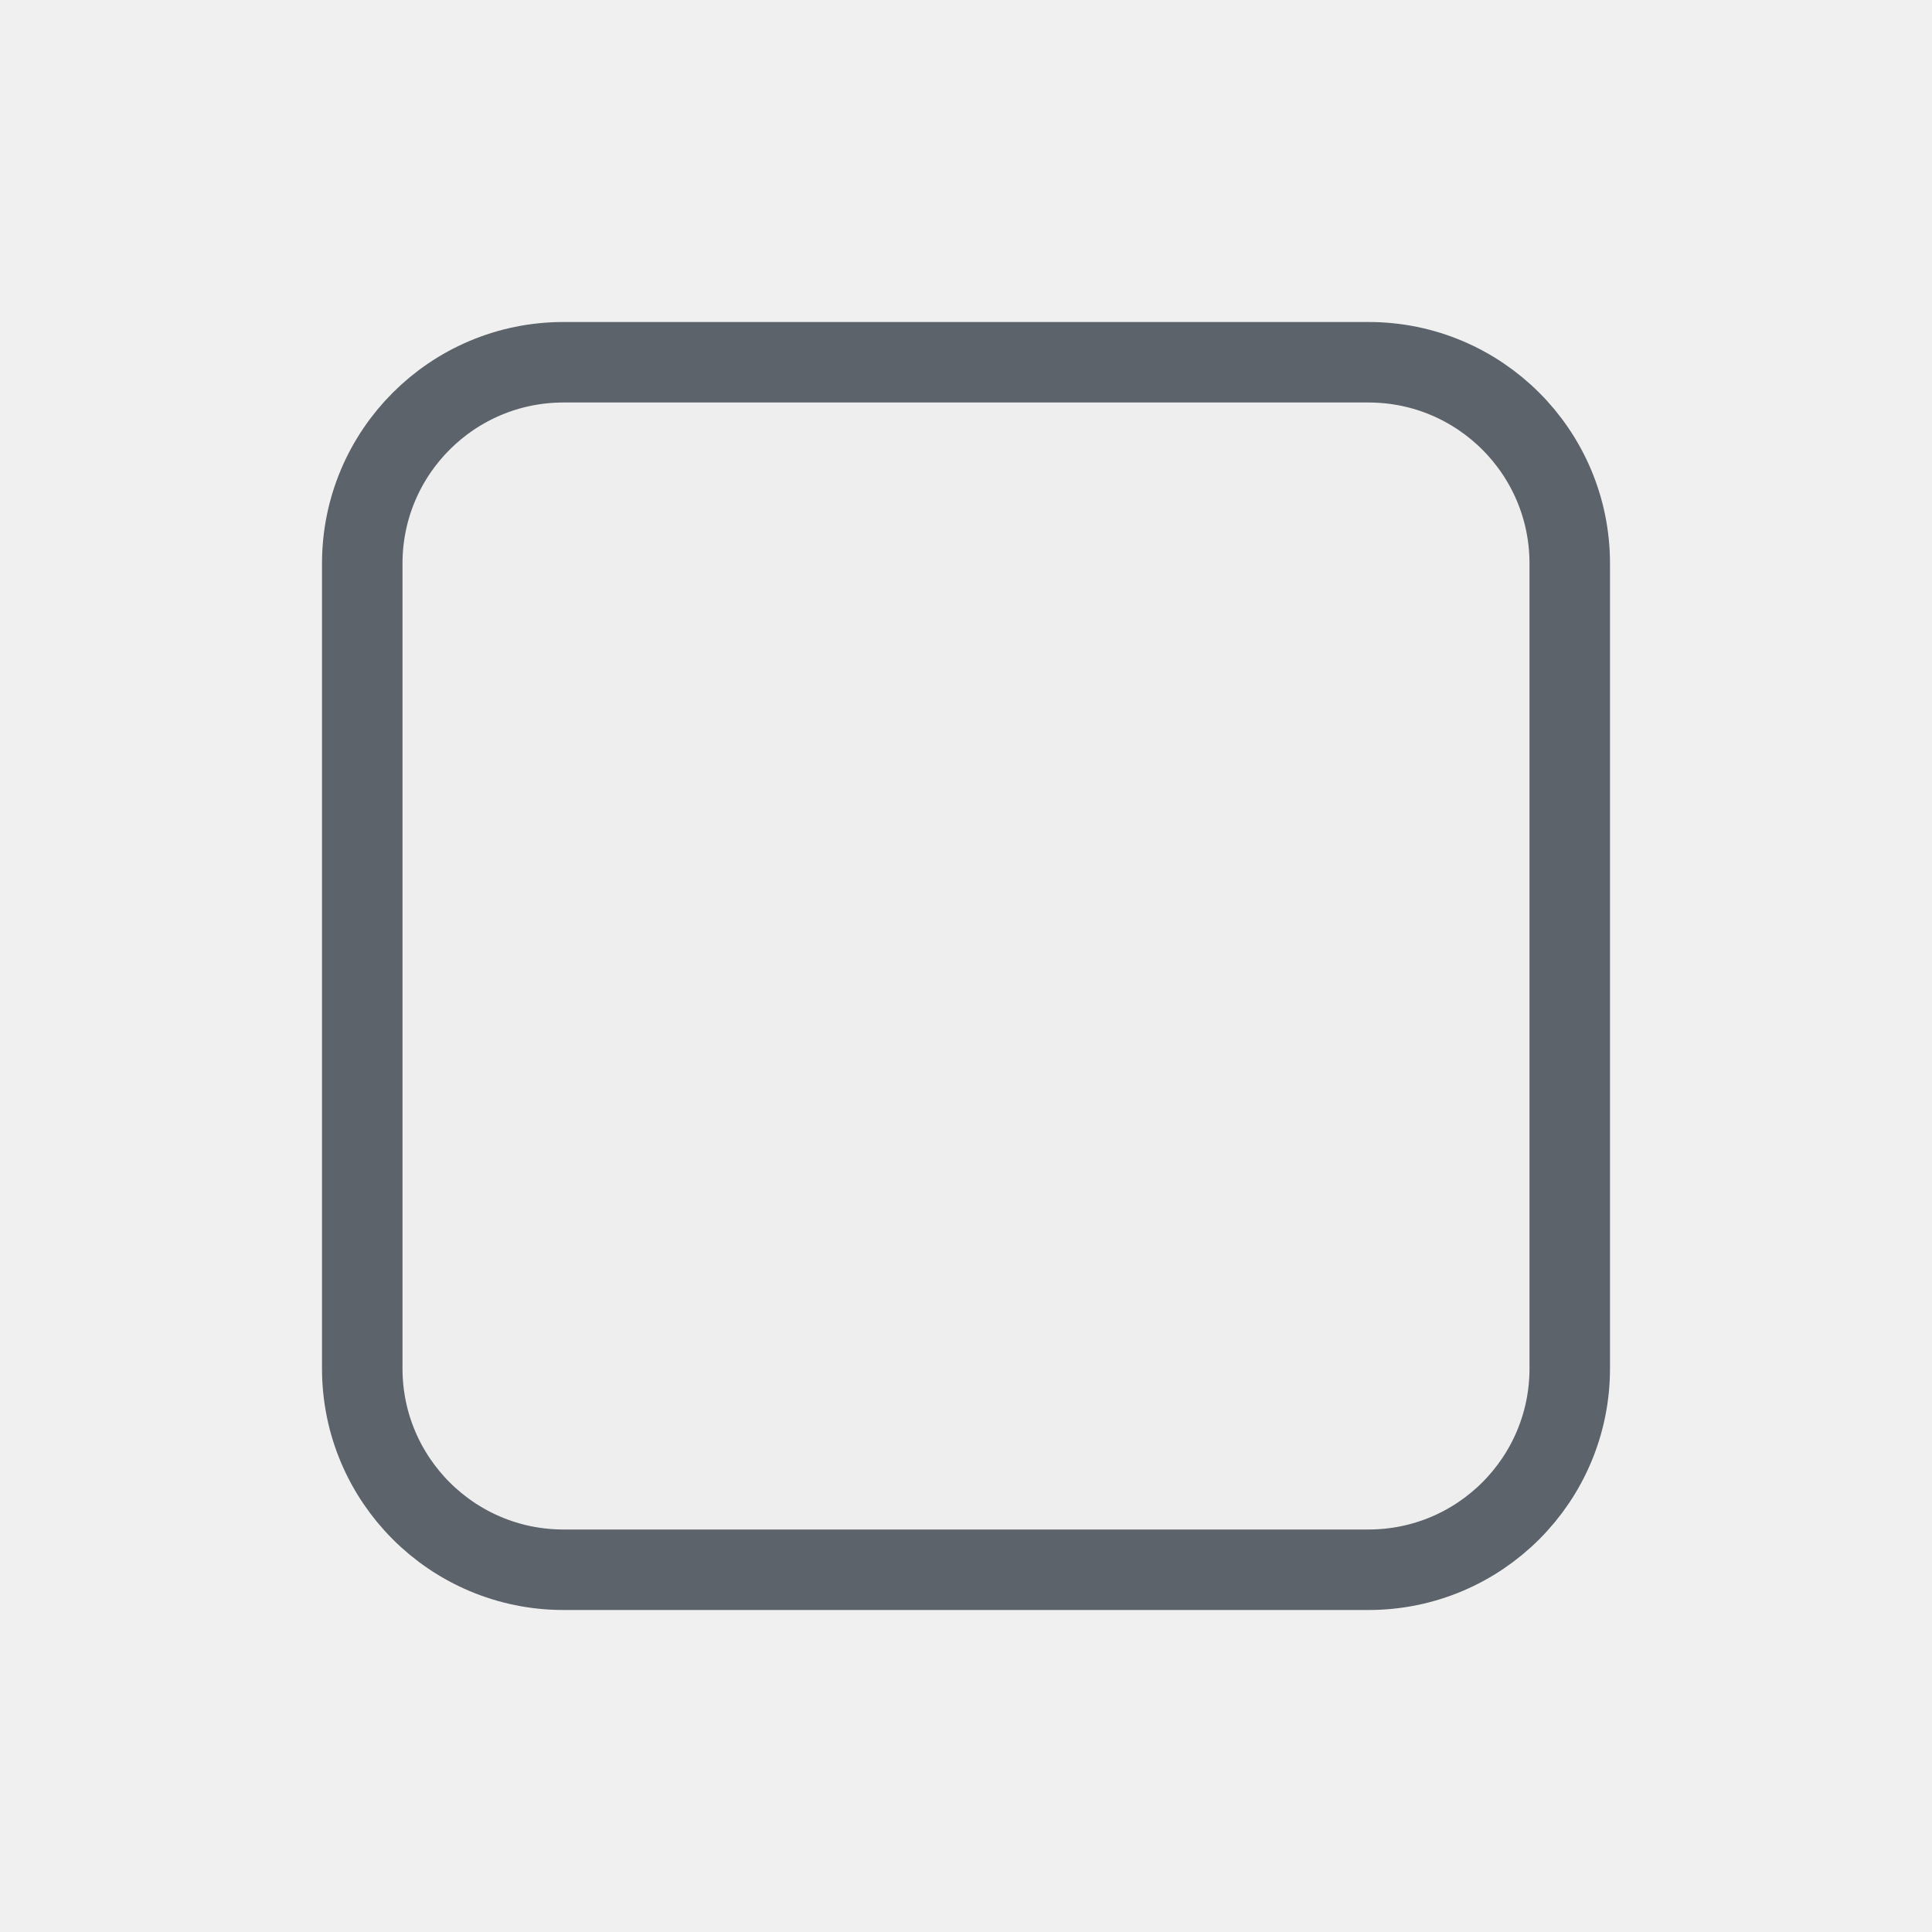
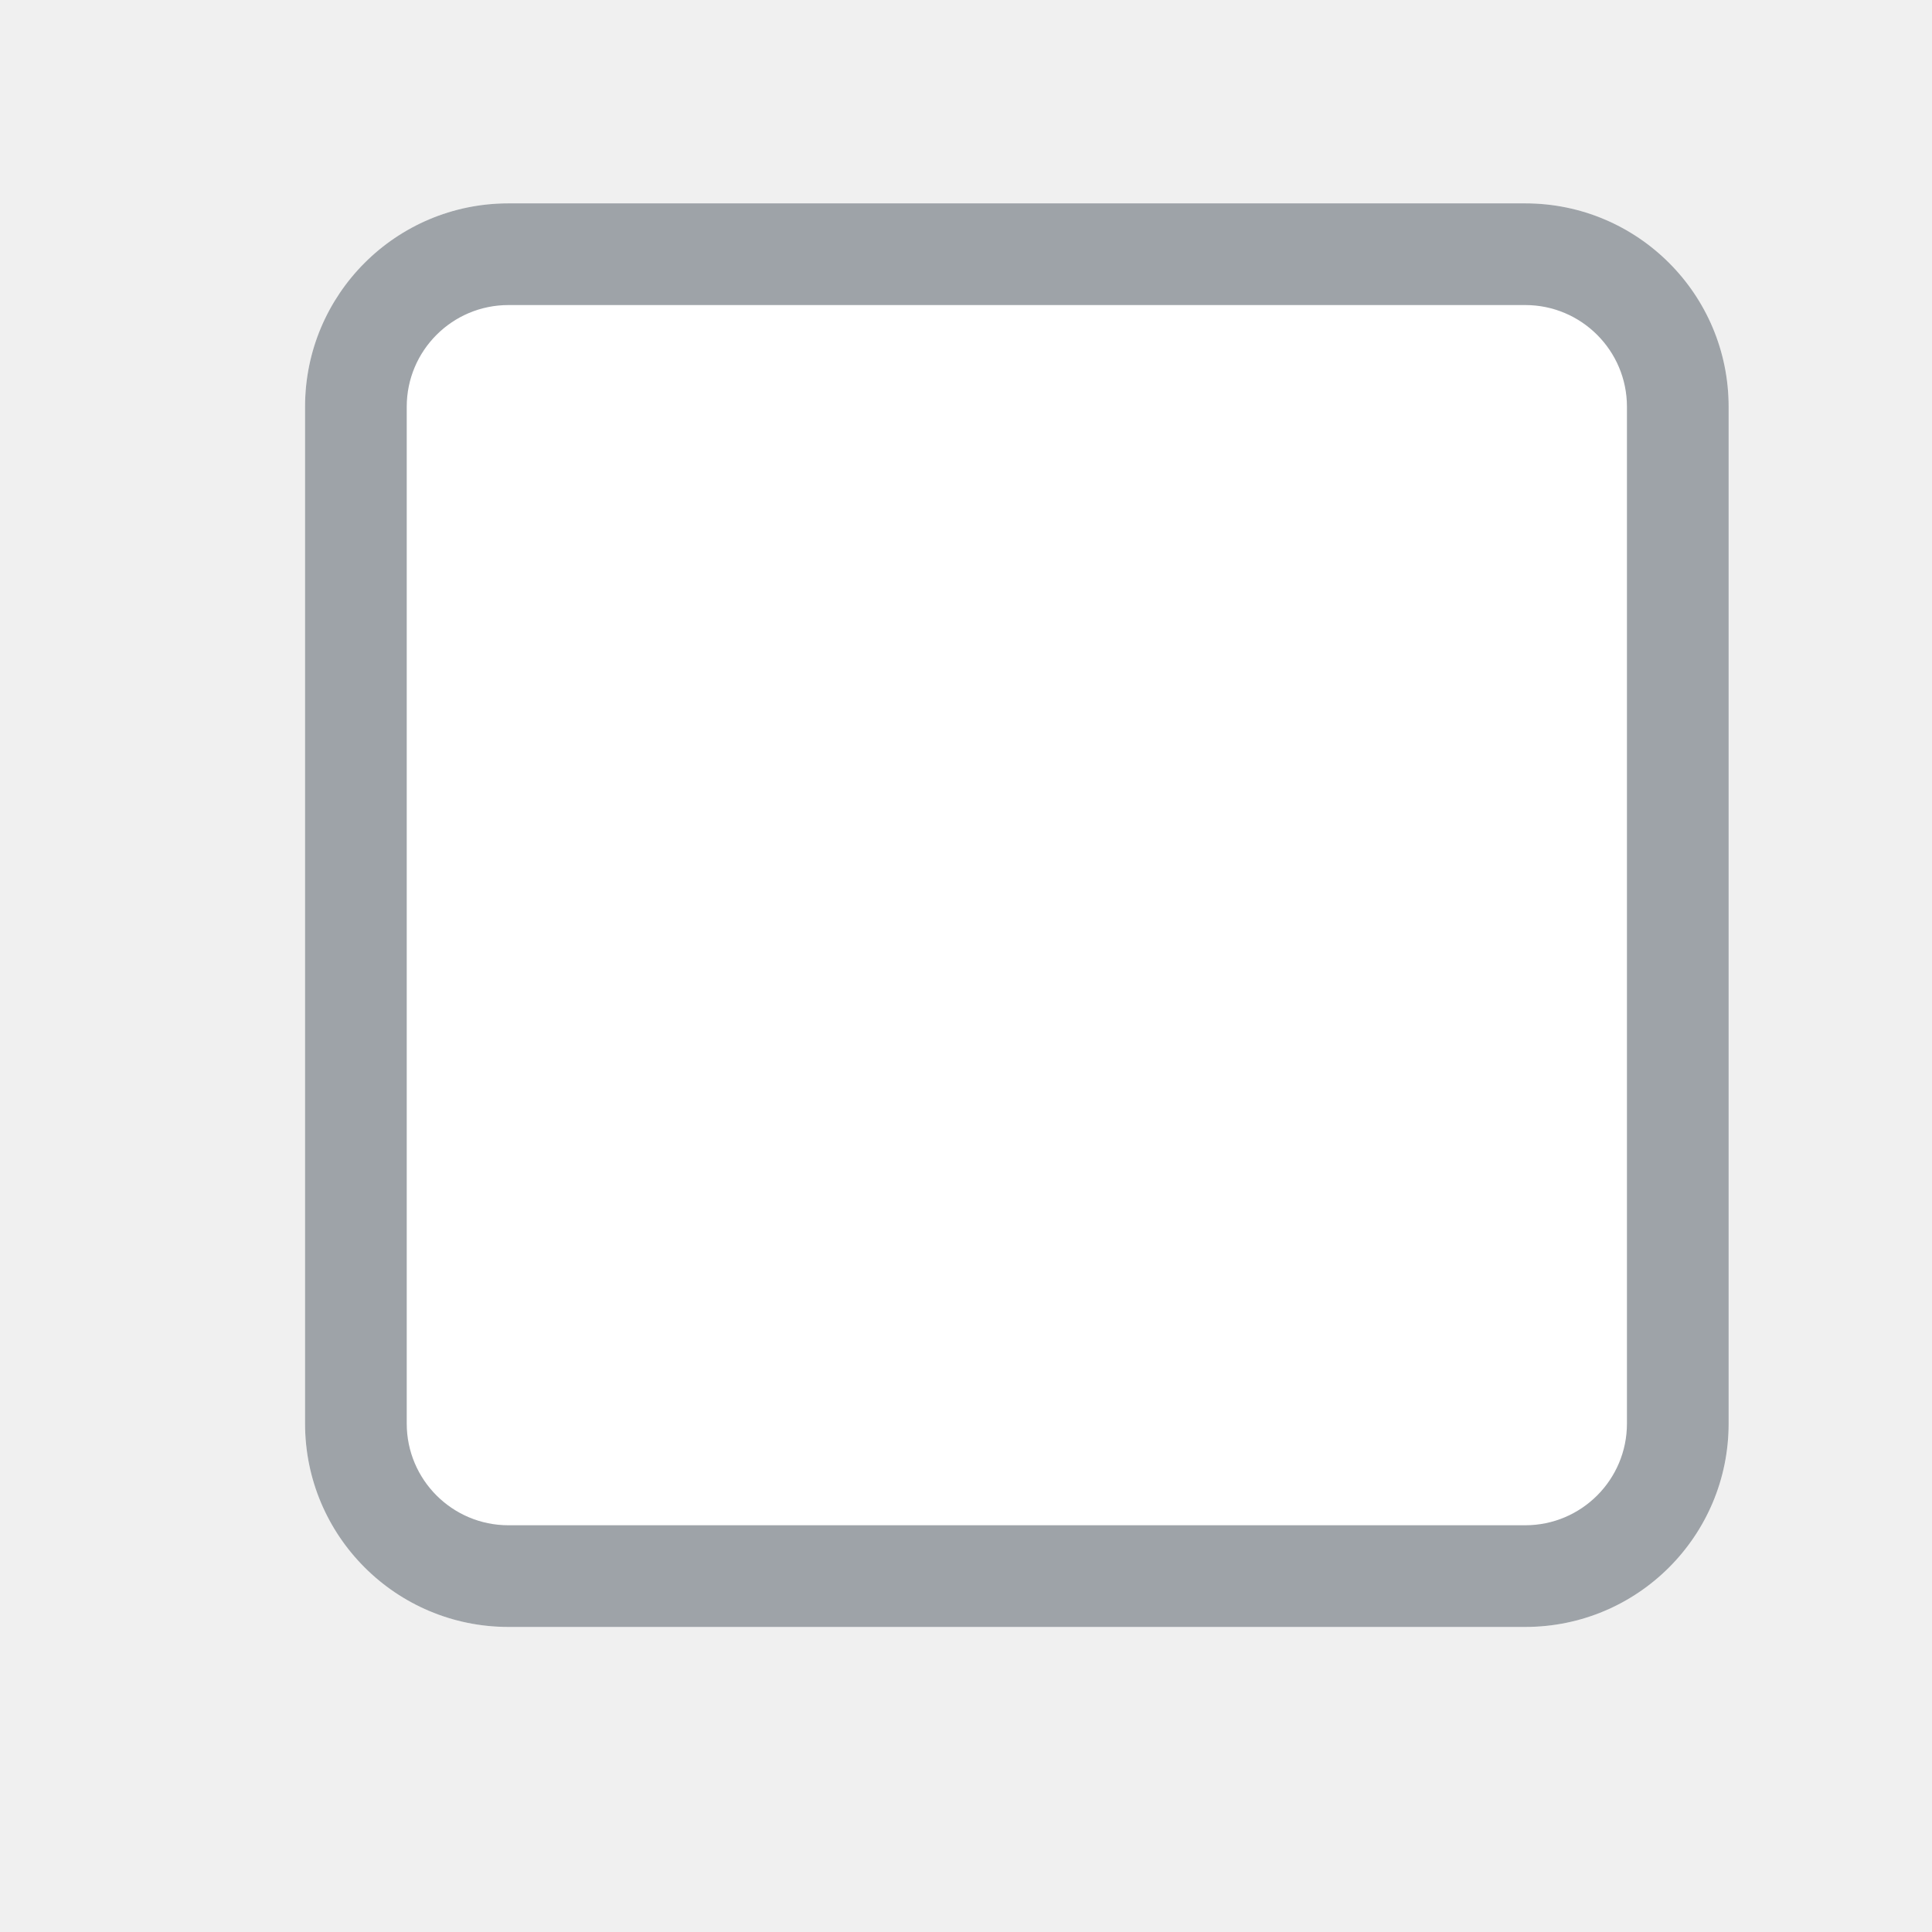
- <svg xmlns="http://www.w3.org/2000/svg" width="24" height="24" viewBox="0 0 24 24" fill="none">
-   <rect id="Checkbox.Background.Default_Checkbox.Border.Default" x="4.5" y="4.5" width="15" height="15" rx="2.5" fill="#E0E1E414" stroke="#5D636B" />
+ <svg xmlns="http://www.w3.org/2000/svg" width="19" height="19" viewBox="0 0 19 19">
+   <g fill="none" fill-rule="evenodd">
+     <rect width="14" height="14" x="3" y="2" fill="#FFFFFF" rx="2" />
+     <path fill="#9EA3A8" d="M5,2 L15,2 C16.105,2 17,2.895 17,4 L17,14 C17,15.105 16.105,16 15,16 L5,16 C3.895,16 3,15.105 3,14 L3,4 C3,2.895 3.895,2 5,2 Z M5,3 C4.448,3 4,3.448 4,4 L4,14 C4,14.552 4.448,15 5,15 L15,15 C15.552,15 16,14.552 16,14 L16,4 C16,3.448 15.552,3 15,3 L5,3 Z" />
+   </g>
</svg>
